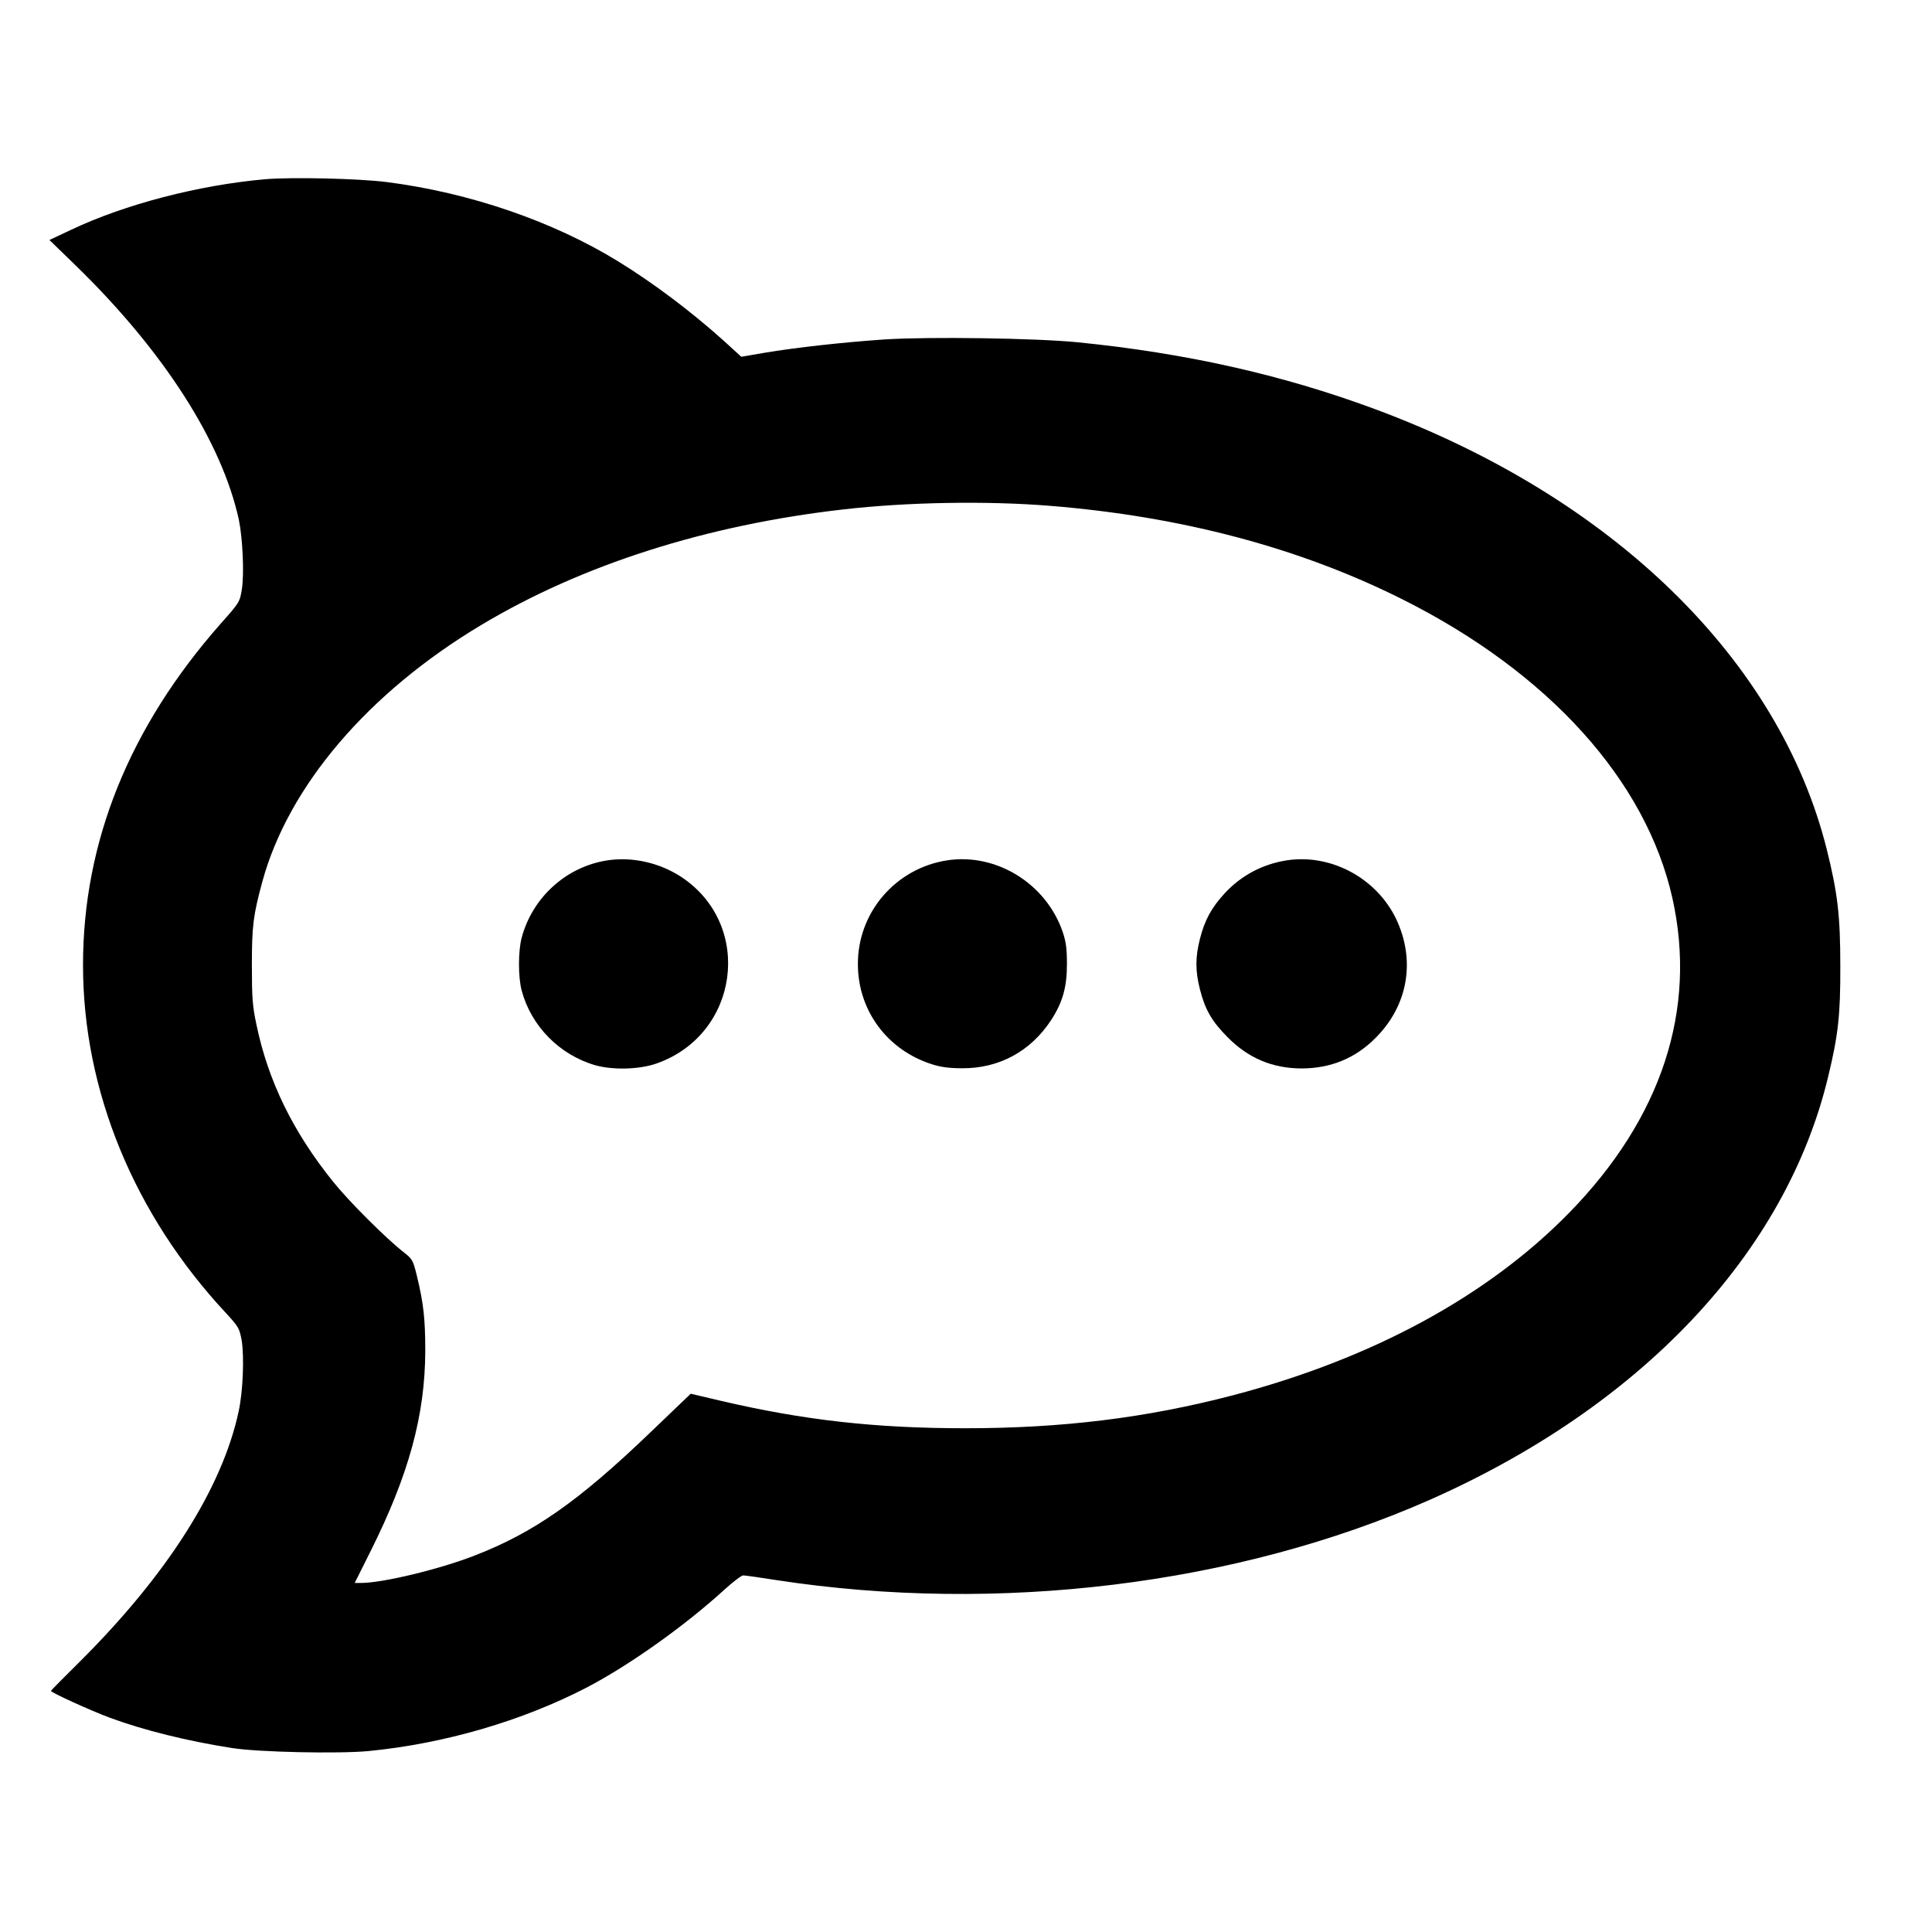
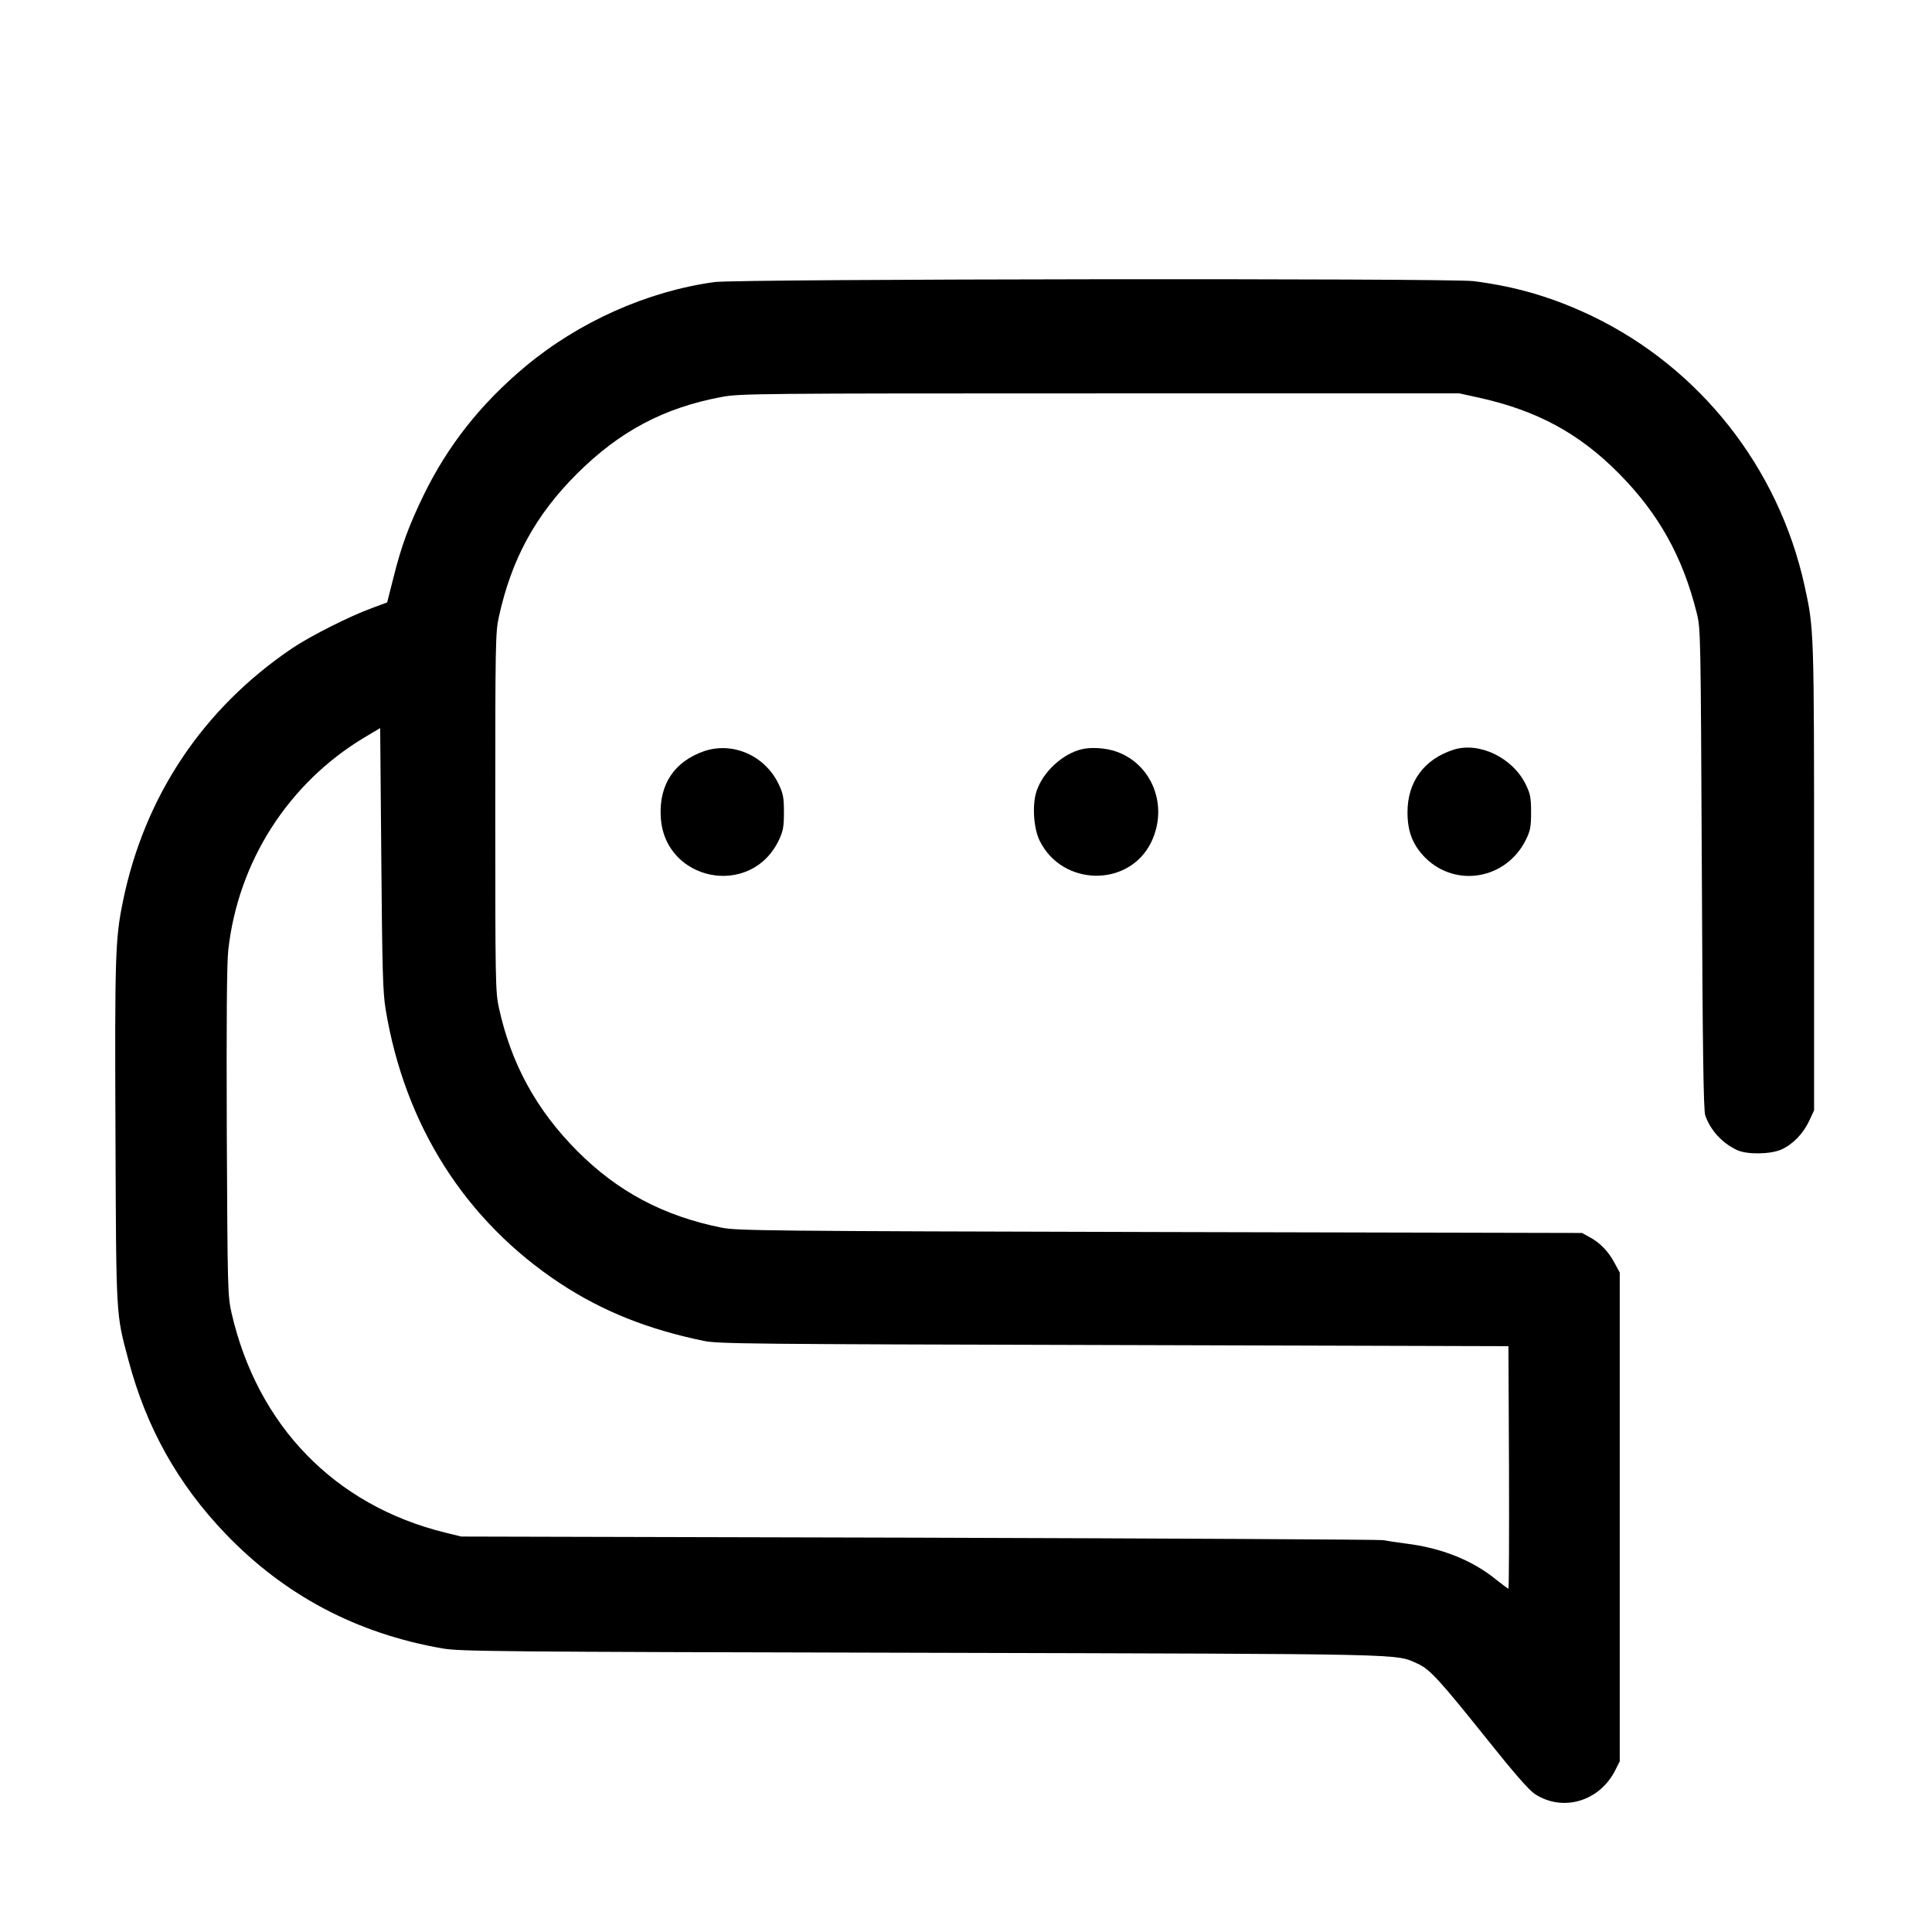
- <svg xmlns="http://www.w3.org/2000/svg" height="1024pt" preserveAspectRatio="xMidYMid meet" viewBox="0 0 1024 1024" width="1024pt">
-   <g transform="matrix(.1 0 0 -.1 0 1024)">
-     <path d="m1405 9290c-352-31-743-133-1026-267l-117-55 139-135c466-453 775-935 865-1348 20-96 29-285 16-368-11-67-12-70-110-180-486-550-732-1159-732-1812 0-666 271-1324 760-1847 65-71 69-78 81-143 14-85 7-270-16-375-87-407-379-866-842-1327-84-83-153-153-153-155 0-9 214-106 314-143 179-66 409-123 646-160 139-22 565-31 723-16 402 39 816 160 1157 337 224 117 515 323 729 518 46 42 91 76 100 76 10 0 89-11 177-25 1173-180 2437-25 3454 422 1128 497 1896 1311 2120 2248 53 219 65 328 64 585 0 267-14 385-71 615-251 1008-1135 1870-2399 2338-489 181-1001 296-1574 353-225 22-784 30-1020 15-221-15-473-43-639-71l-122-21-92 84c-170 153-371 305-558 420-347 214-790 366-1229 422-148 19-504 27-645 15zm4160-1731c695-56 1323-222 1869-496 774-388 1290-959 1430-1583 132-591-57-1167-548-1669-432-441-1042-772-1780-966-459-120-903-175-1421-175-477 0-857 43-1297 146l-157 37-214-205c-381-366-619-532-932-653-187-73-488-145-601-145h-34l84 168c203 406 289 721 290 1062 0 170-9 252-45 400-20 81-23 87-72 125-95 75-289 269-370 370-214 265-346 536-408 835-21 99-24 143-24 315 0 207 7 264 56 444 139 506 561 1000 1159 1358 534 320 1193 530 1920 613 340 39 762 46 1095 19z" />
-     <path d="m3220 5680c-218-33-398-196-455-410-19-71-19-210 0-280 50-188 200-341 390-396 93-26 232-23 324 9 438 153 517 731 135 987-116 77-261 110-394 90z" />
-     <path d="m5020 5680c-273-42-474-276-473-550 0-246 156-456 393-531 46-15 93-21 160-21 195-1 362 89 471 255 61 94 84 174 84 297 0 83-5 119-23 172-88 255-352 418-612 378z" />
-     <path d="m6820 5680c-128-20-242-80-330-176-69-75-105-141-130-240-25-98-25-170 0-268 27-107 63-169 145-252 111-113 240-167 396-167 153 1 283 54 390 162 172 172 213 410 109 630-104 217-346 347-580 311z" />
+ <svg xmlns="http://www.w3.org/2000/svg" version="1.0" width="1024pt" height="1024pt" viewBox="0 0 1024 1024" preserveAspectRatio="xMidYMid meet">
+   <g transform="translate(0,1024) scale(0.1,-0.1)" fill="#000000" stroke="none">
+     <path d="M3787 8745 c-357 -49 -719 -211 -1002 -447 -237 -198 -412 -420 -540 -683 -78 -161 -118 -269 -160 -438 l-33 -130 -78 -29 c-117 -42 -327 -148 -424 -213 -474 -320 -785 -785 -899 -1345 -40 -195 -43 -287 -39 -1225 4 -989 2 -954 69 -1205 95 -358 262 -656 515 -920 313 -326 695 -528 1149 -607 92 -16 285 -18 2535 -23 2636 -7 2511 -4 2634 -58 64 -29 115 -85 361 -392 149 -187 227 -276 259 -298 149 -98 345 -40 428 127 l23 46 0 1295 0 1295 -27 50 c-31 60 -78 109 -133 138 l-40 22 -2235 5 c-2098 5 -2240 7 -2325 23 -308 62 -551 191 -765 406 -217 218 -351 462 -416 761 -18 80 -19 145 -19 1035 0 890 1 955 19 1035 67 307 195 541 415 760 225 224 460 349 766 406 95 18 187 19 2005 19 l1905 0 105 -23 c306 -68 529 -188 740 -401 211 -213 339 -442 413 -740 21 -85 21 -105 27 -1356 4 -961 9 -1279 18 -1306 27 -80 92 -150 172 -186 53 -23 174 -21 231 4 62 28 116 84 148 152 l26 56 0 1235 c0 1322 0 1315 -51 1548 -138 624 -554 1151 -1124 1426 -209 100 -403 157 -630 186 -137 16 -3897 12 -4023 -5z m-1743 -3855 c102 -616 423 -1121 926 -1453 224 -147 464 -243 760 -304 78 -16 248 -17 2175 -22 l2090 -6 3 -643 c1 -353 0 -642 -3 -642 -4 0 -34 23 -68 50 -125 101 -288 166 -477 189 -52 7 -106 15 -120 18 -14 3 -1118 9 -2455 13 l-2430 6 -86 21 c-585 144 -995 567 -1132 1165 -20 90 -21 120 -25 958 -2 596 0 896 8 965 52 468 318 884 721 1126 l84 50 6 -693 c5 -591 8 -708 23 -798z" />
+     <path d="M3730 6258 c-156 -55 -237 -176 -228 -345 16 -345 480 -437 627 -124 22 47 26 70 26 146 0 77 -4 98 -27 147 -72 153 -244 229 -398 176z" />
+     <path d="M5734 6269 c-102 -24 -206 -120 -240 -222 -24 -71 -16 -197 16 -262 119 -244 473 -250 591 -10 93 190 8 413 -183 481 -56 20 -133 25 -184 13z" />
+     <path d="M7703 6266 c-155 -50 -243 -170 -243 -331 0 -103 28 -174 94 -241 163 -162 431 -114 534 96 23 47 27 67 27 145 0 78 -4 97 -28 147 -70 143 -248 228 -384 184z" />
  </g>
</svg>
